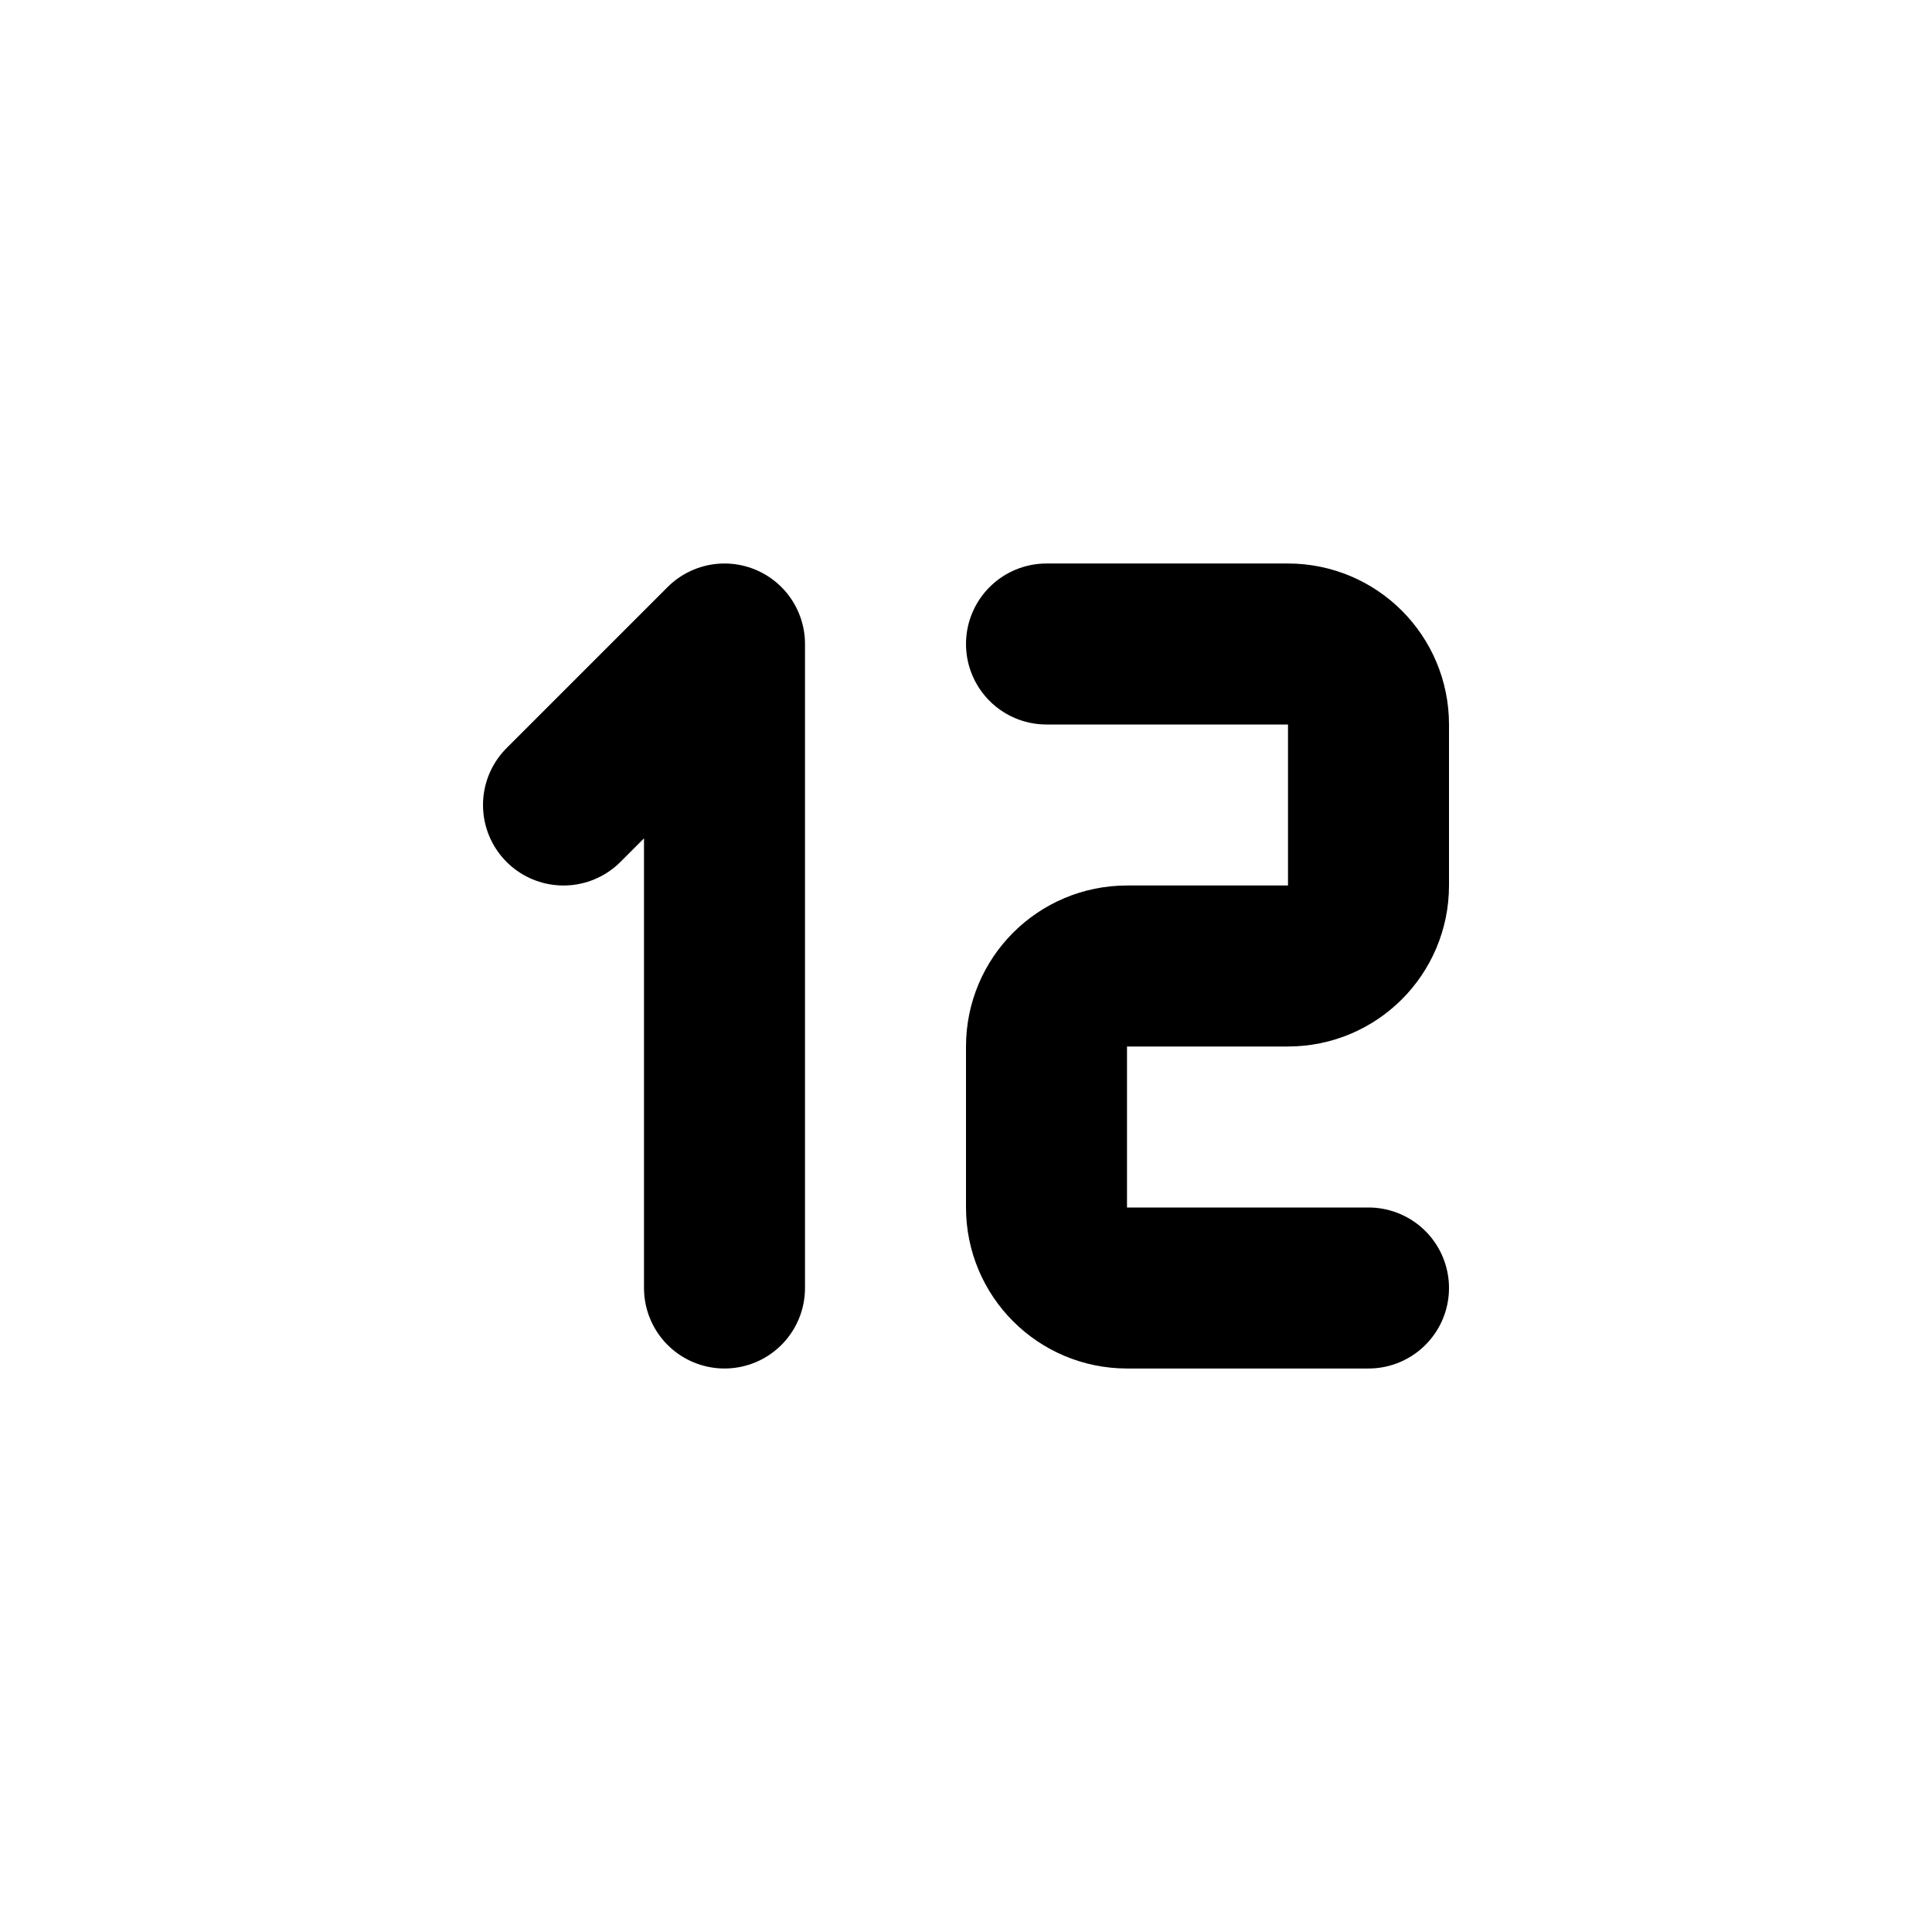
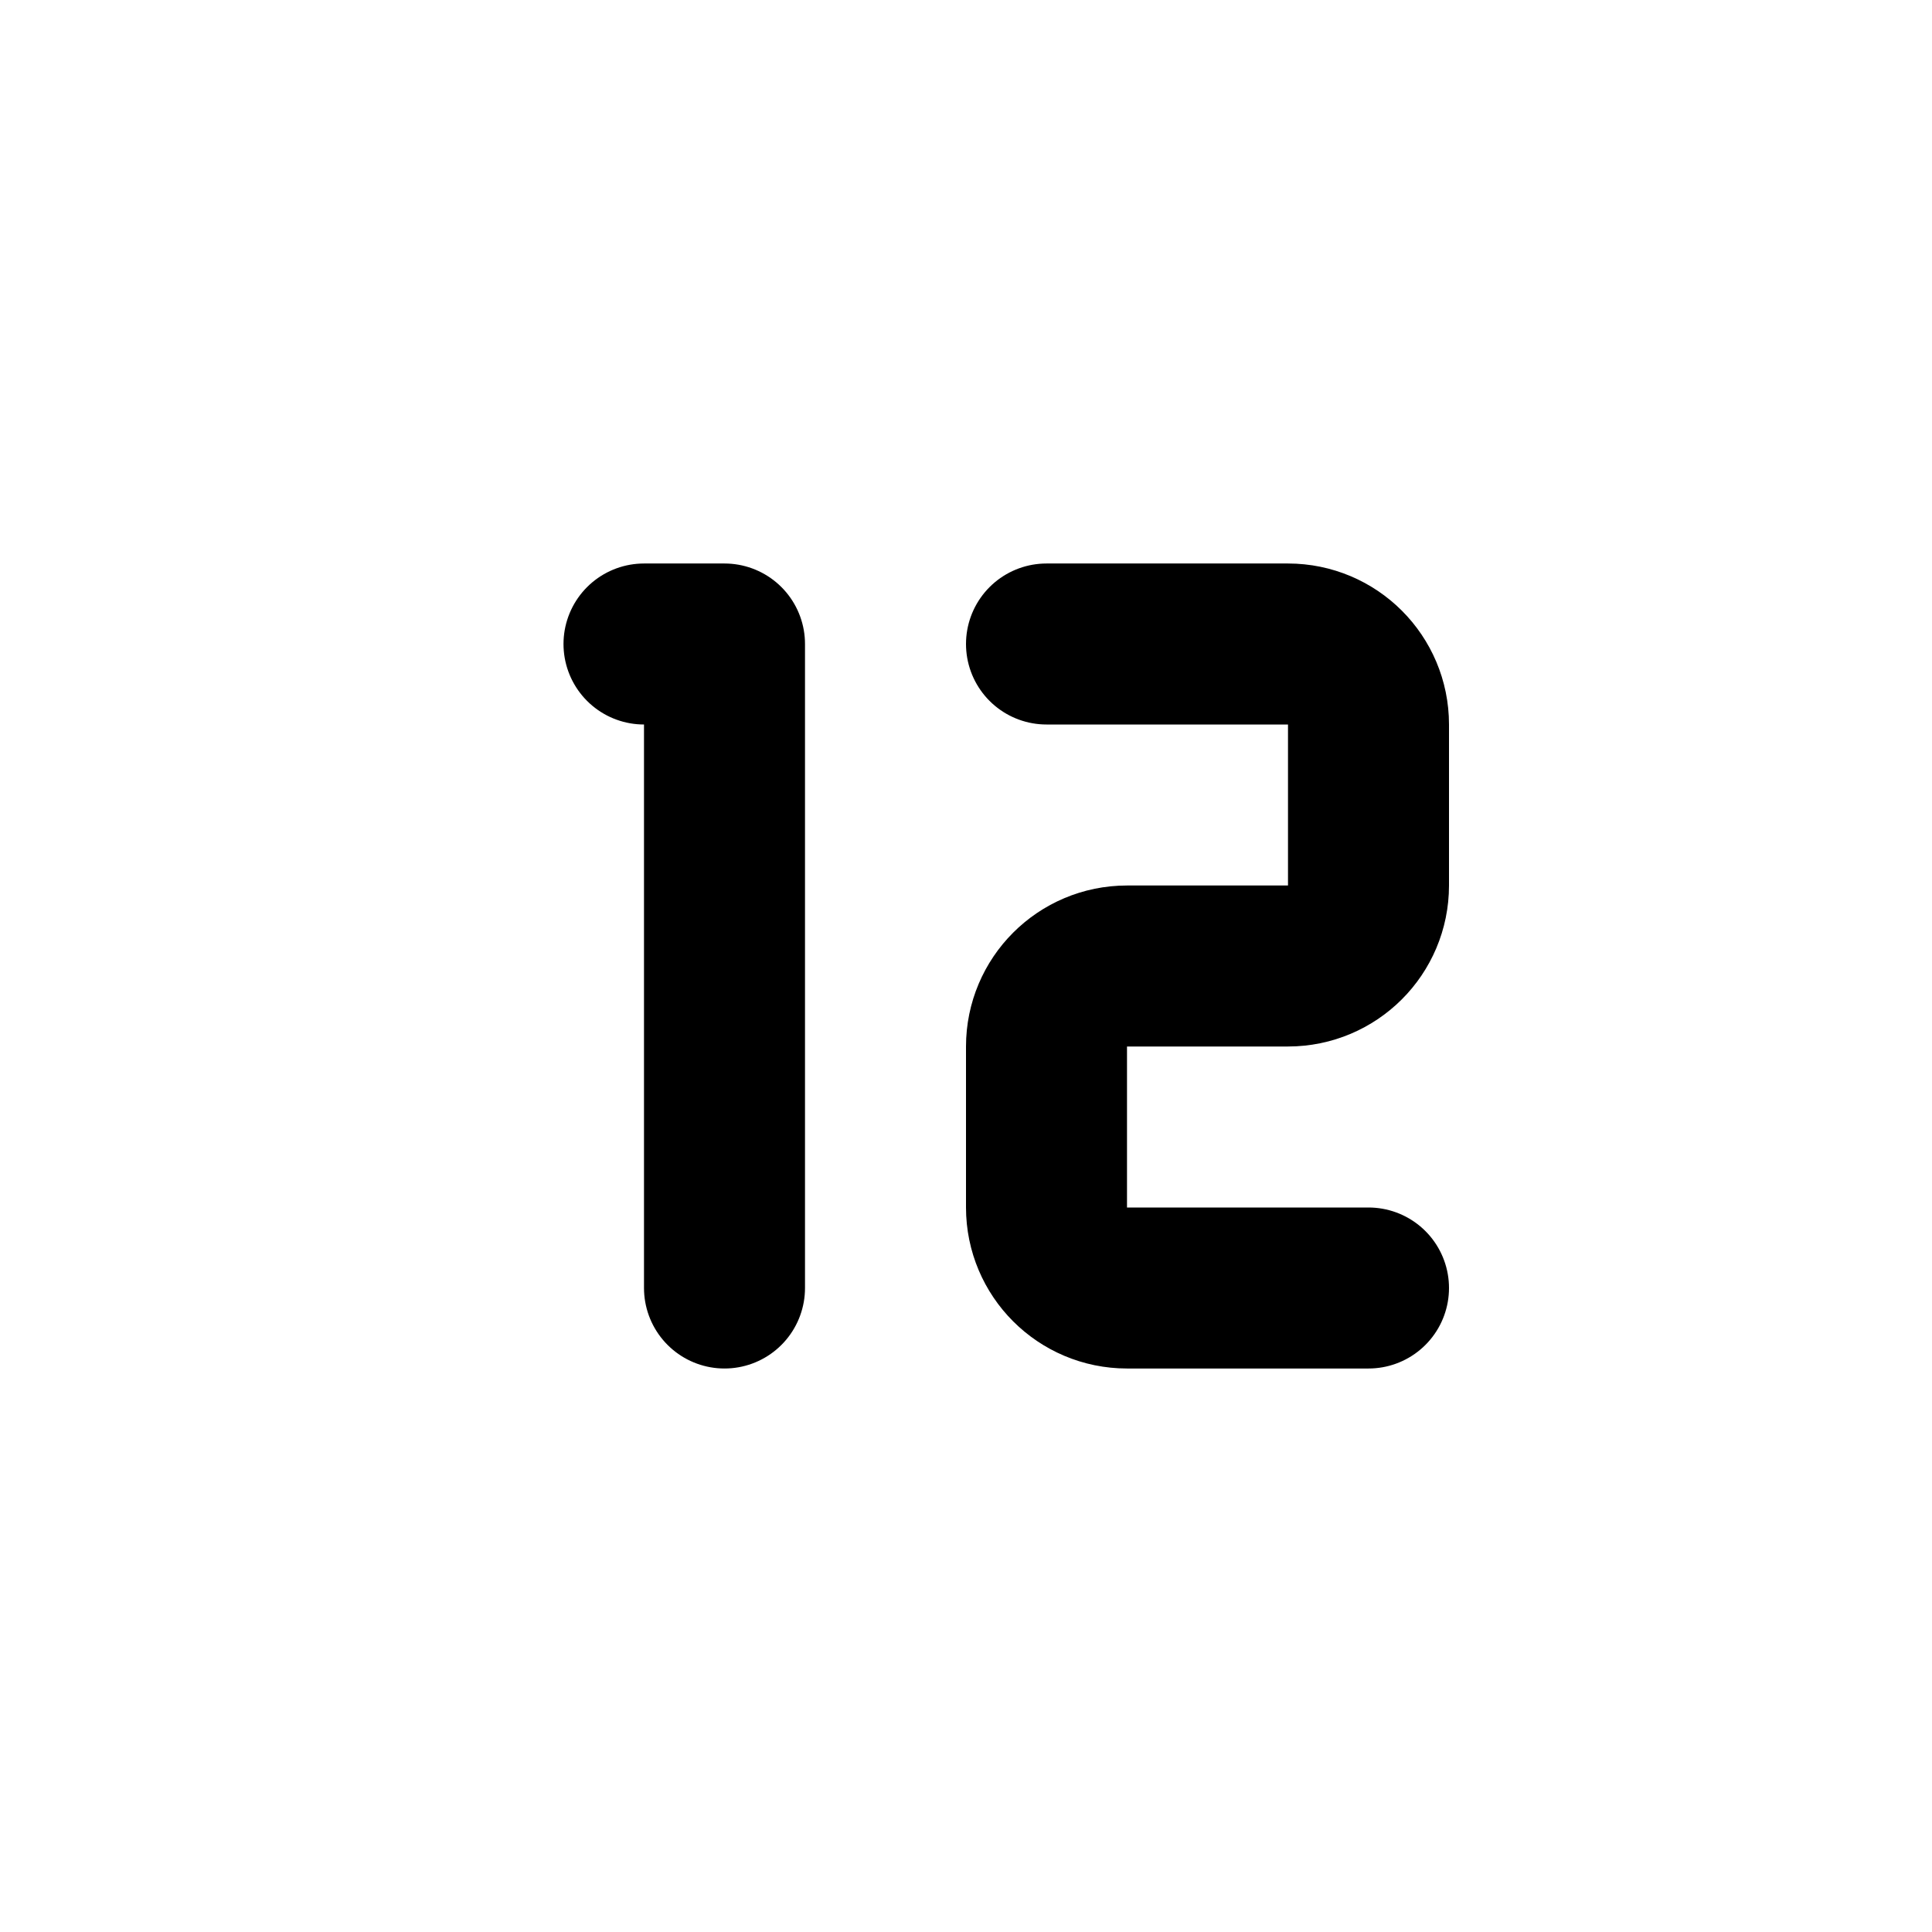
<svg xmlns="http://www.w3.org/2000/svg" fill="none" stroke="currentColor" stroke-linecap="round" stroke-linejoin="round" stroke-width="2" viewBox="0 0 24 24">
  <path stroke="none" d="M0 0h24v24H0z" />
-   <path d="m7 10 2-2v8M13 8h3a1 1 0 0 1 1 1v2a1 1 0 0 1-1 1h-2a1 1 0 0 0-1 1v2a1 1 0 0 0 1 1h3" />
+   <path d="M8 8h1v8M13 8h3a1 1 0 0 1 1 1v2a1 1 0 0 1-1 1h-2a1 1 0 0 0-1 1v2a1 1 0 0 0 1 1h3" />
</svg>
